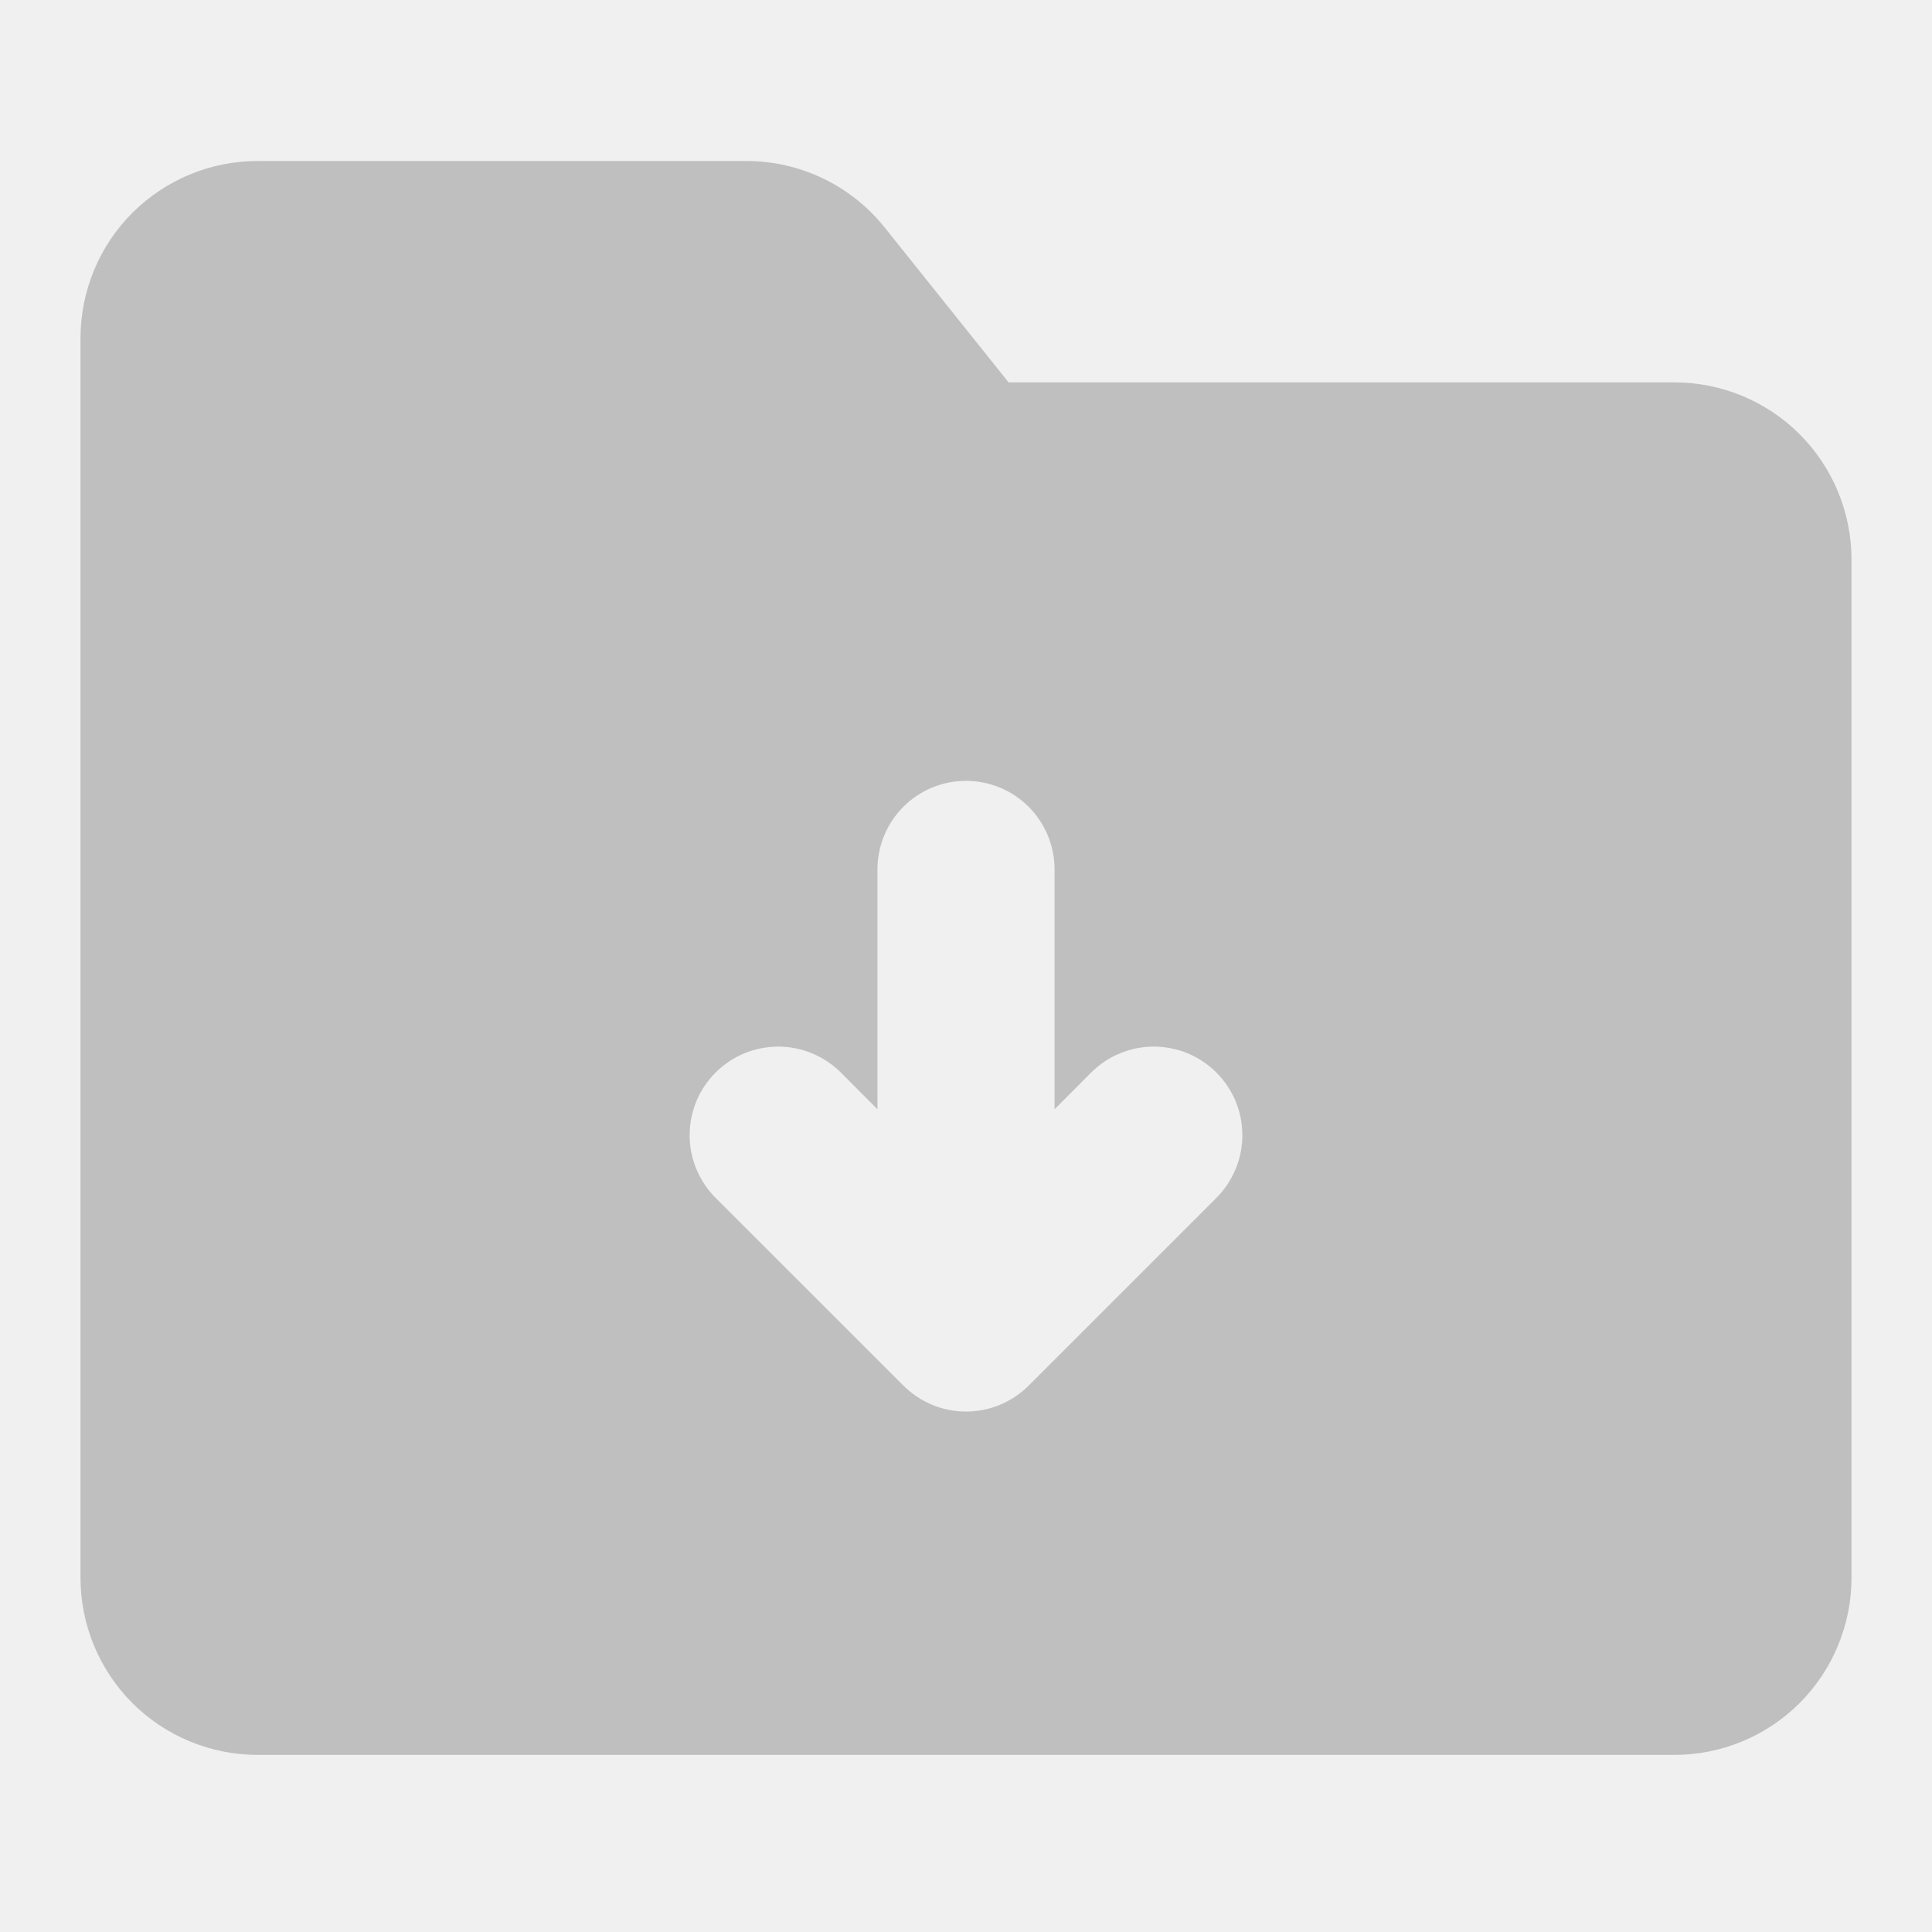
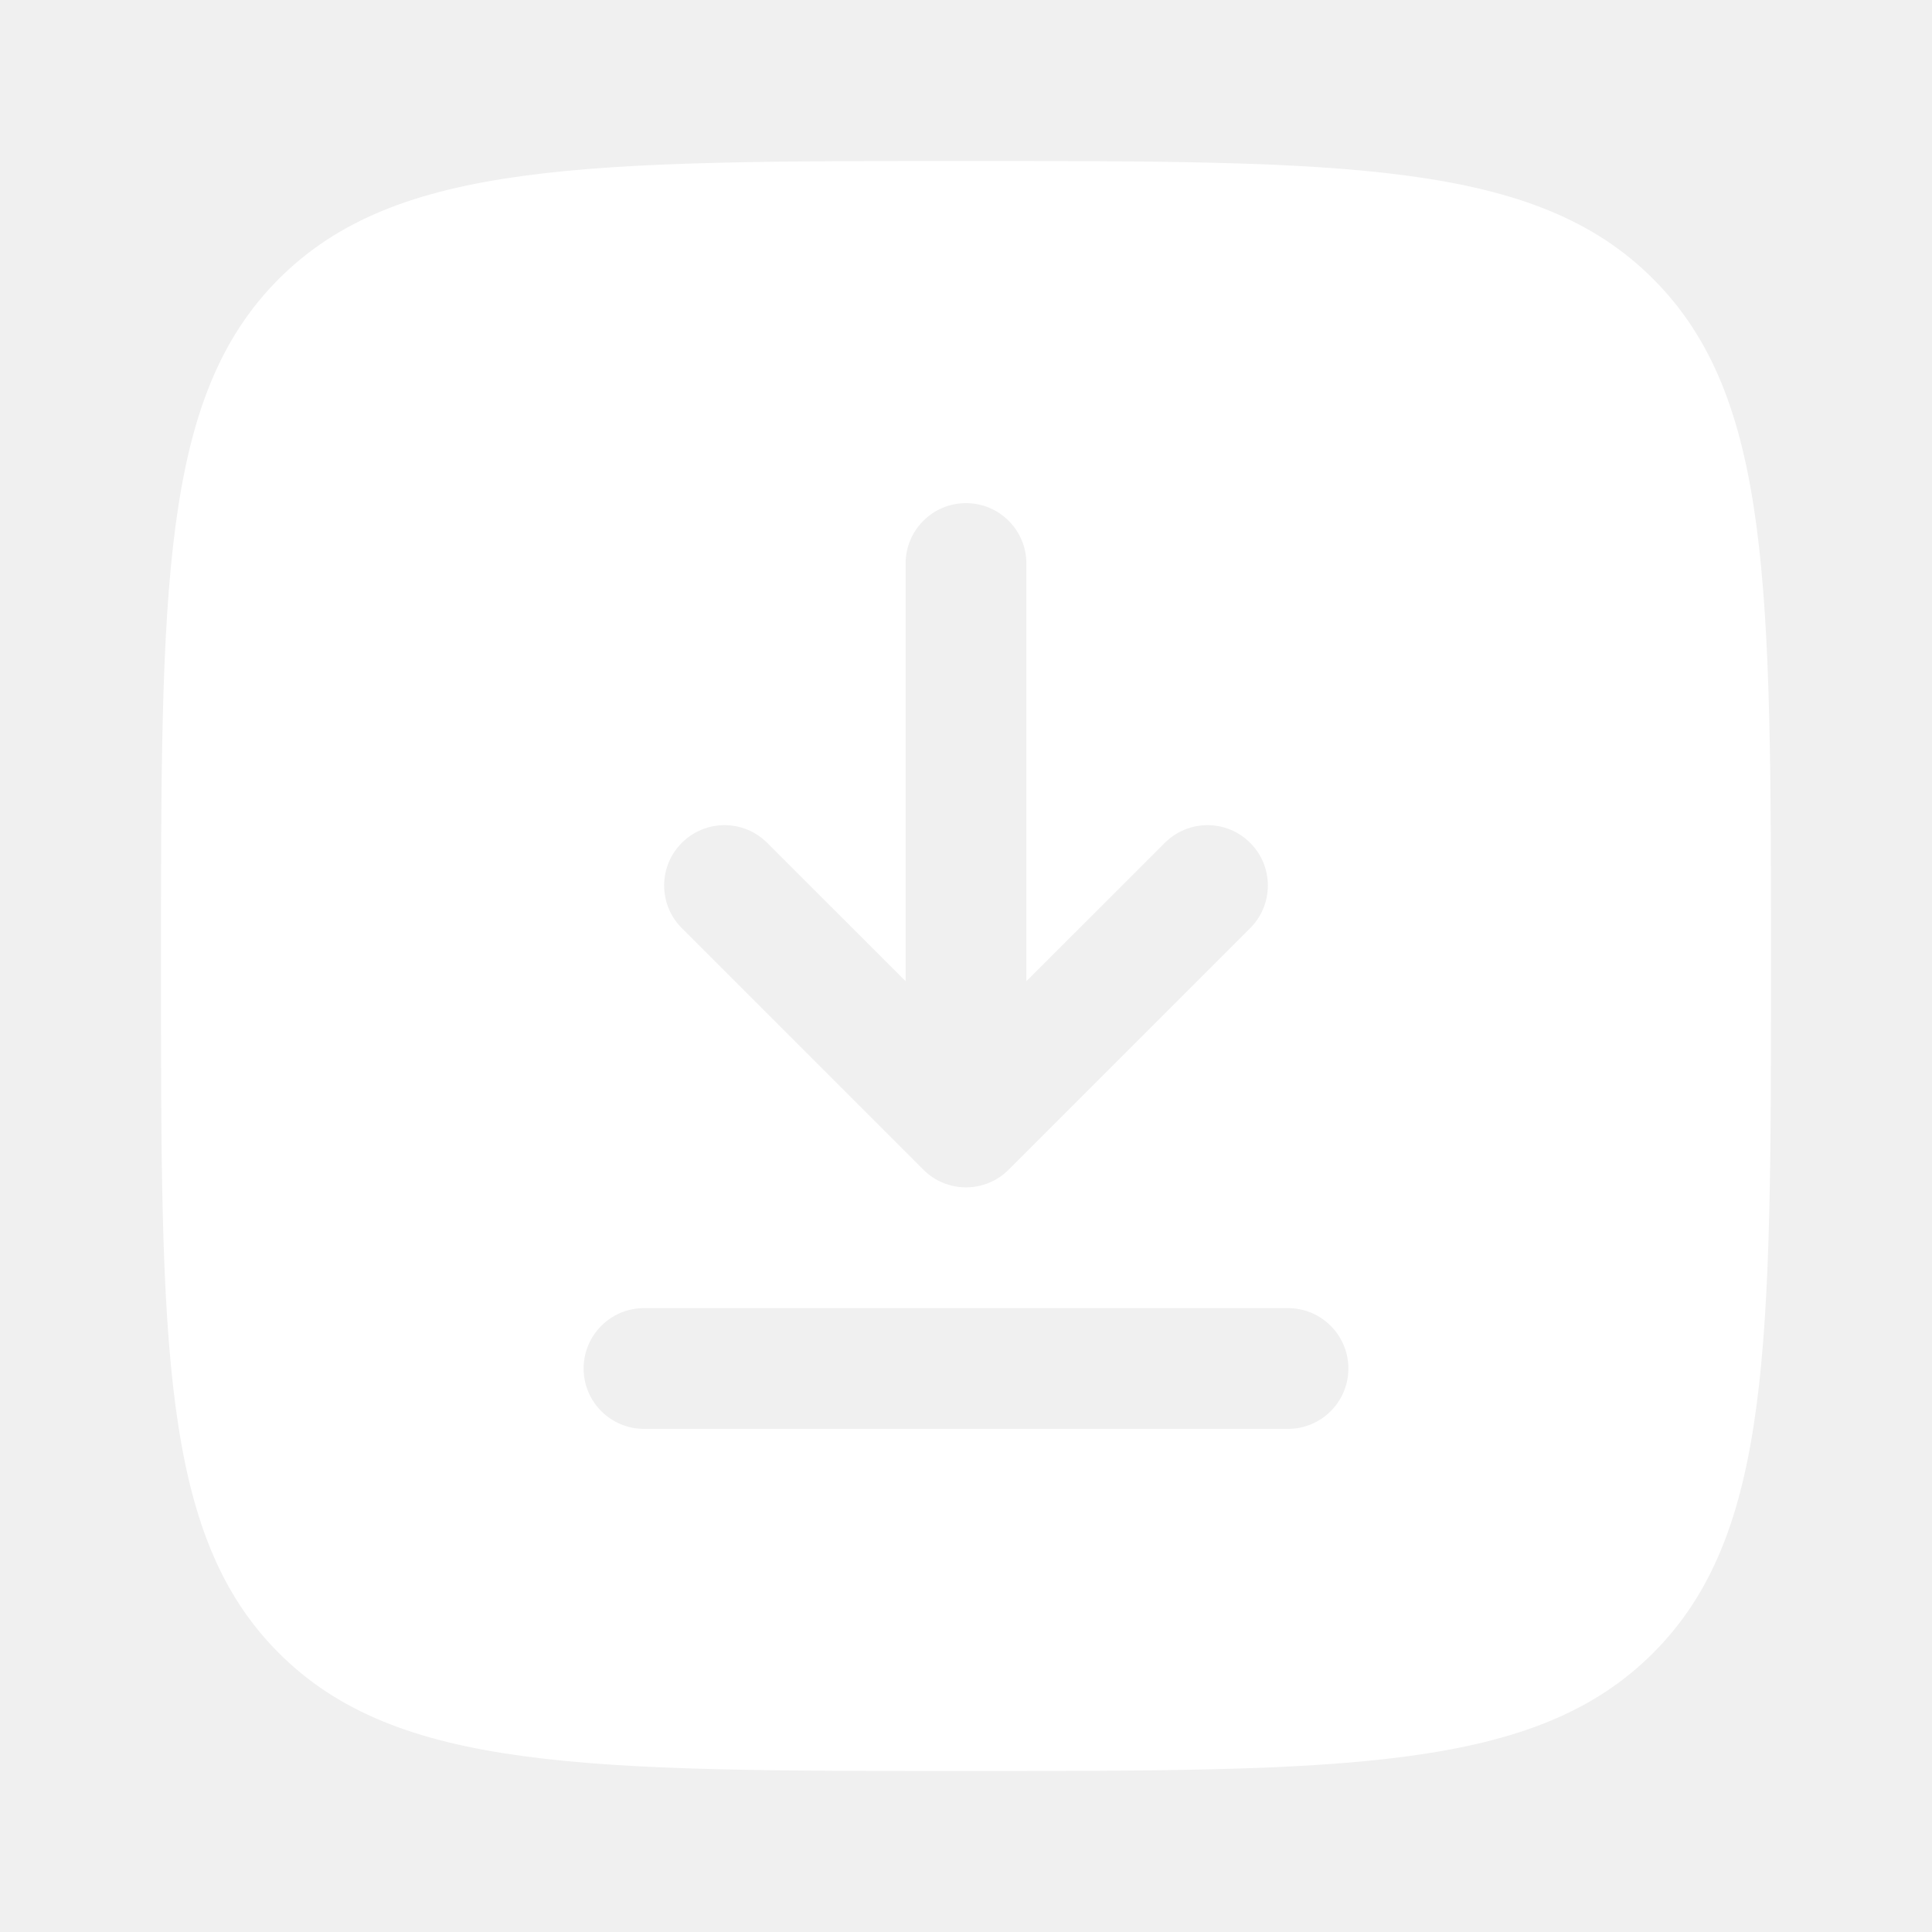
<svg xmlns="http://www.w3.org/2000/svg" width="24" height="24" viewBox="0 0 24 24" fill="none">
-   <mask id="mask0_4025_145279" style="mask-type:alpha" maskUnits="userSpaceOnUse" x="0" y="0" width="24" height="24">
-     <g clip-path="url(#clip0_4025_145279)">
-       <g clip-path="url(#clip1_4025_145279)">
-         <path fill-rule="evenodd" clip-rule="evenodd" d="M1 4.2C1 3.617 1.232 3.057 1.644 2.644C2.057 2.232 2.617 2 3.2 2H9.272C9.602 2 9.927 2.074 10.225 2.217C10.522 2.36 10.783 2.568 10.989 2.825L12.529 4.75H20.8C21.384 4.75 21.943 4.982 22.356 5.394C22.768 5.807 23 6.367 23 6.95V19.6C23 20.183 22.768 20.743 22.356 21.156C21.943 21.568 21.384 21.8 20.8 21.8H3.2C2.617 21.8 2.057 21.568 1.644 21.156C1.232 20.743 1 20.183 1 19.6V4.2ZM12 9.7C12.292 9.7 12.572 9.816 12.778 10.022C12.984 10.229 13.1 10.508 13.1 10.8V13.78L13.555 13.323C13.658 13.221 13.779 13.14 13.912 13.085C14.046 13.03 14.189 13.001 14.334 13.001C14.478 13.002 14.621 13.03 14.755 13.085C14.888 13.141 15.009 13.222 15.111 13.324C15.213 13.426 15.294 13.547 15.35 13.681C15.405 13.815 15.433 13.958 15.433 14.102C15.433 14.246 15.405 14.39 15.349 14.523C15.294 14.656 15.213 14.778 15.111 14.88L12.779 17.212C12.677 17.314 12.555 17.395 12.422 17.451C12.288 17.506 12.145 17.535 12.001 17.535C11.856 17.535 11.713 17.506 11.579 17.451C11.446 17.395 11.325 17.314 11.222 17.212L8.889 14.88C8.787 14.778 8.706 14.656 8.651 14.523C8.595 14.39 8.567 14.246 8.567 14.102C8.567 13.958 8.595 13.815 8.65 13.681C8.706 13.547 8.787 13.426 8.889 13.324C8.991 13.222 9.112 13.141 9.245 13.085C9.379 13.03 9.522 13.002 9.667 13.001C9.811 13.001 9.954 13.03 10.088 13.085C10.221 13.14 10.342 13.221 10.445 13.323L10.9 13.78V10.8C10.9 10.508 11.016 10.229 11.222 10.022C11.428 9.816 11.708 9.7 12 9.7Z" fill="#868686" />
-       </g>
-     </g>
-   </mask>
-   <g mask="url(#mask0_4025_145279)">
-     <rect width="24" height="24" fill="#BFBFBF" />
-   </g>
-   <defs>
-     <clipPath id="clip0_4025_145279">
-       <rect width="24" height="24" fill="white" />
-     </clipPath>
-     <clipPath id="clip1_4025_145279">
-       <rect width="24" height="24" fill="white" />
-     </clipPath>
-   </defs>
+   <path fill-rule="evenodd" clip-rule="evenodd" d="M2 12C2 7.286 2 4.929 3.464 3.464C4.929 2 7.286 2 12 2C16.714 2 19.071 2 20.535 3.464C22 4.929 22 7.286 22 12C22 16.714 22 19.071 20.535 20.535C19.071 22 16.714 22 12 22C7.286 22 4.929 22 3.464 20.535C2 19.071 2 16.714 2 12ZM12 6.25C12.414 6.25 12.75 6.586 12.75 7V12.189L14.47 10.47C14.763 10.177 15.237 10.177 15.53 10.47C15.823 10.763 15.823 11.237 15.53 11.53L12.53 14.53C12.39 14.671 12.199 14.75 12 14.75C11.801 14.75 11.61 14.671 11.47 14.53L8.47 11.53C8.177 11.237 8.177 10.763 8.47 10.47C8.763 10.177 9.237 10.177 9.53 10.47L11.25 12.189V7C11.25 6.586 11.586 6.25 12 6.25ZM8 16.25C7.586 16.25 7.25 16.586 7.25 17C7.25 17.414 7.586 17.75 8 17.75H16C16.414 17.75 16.75 17.414 16.75 17C16.75 16.586 16.414 16.25 16 16.25H8Z" fill="white" />
</svg>
